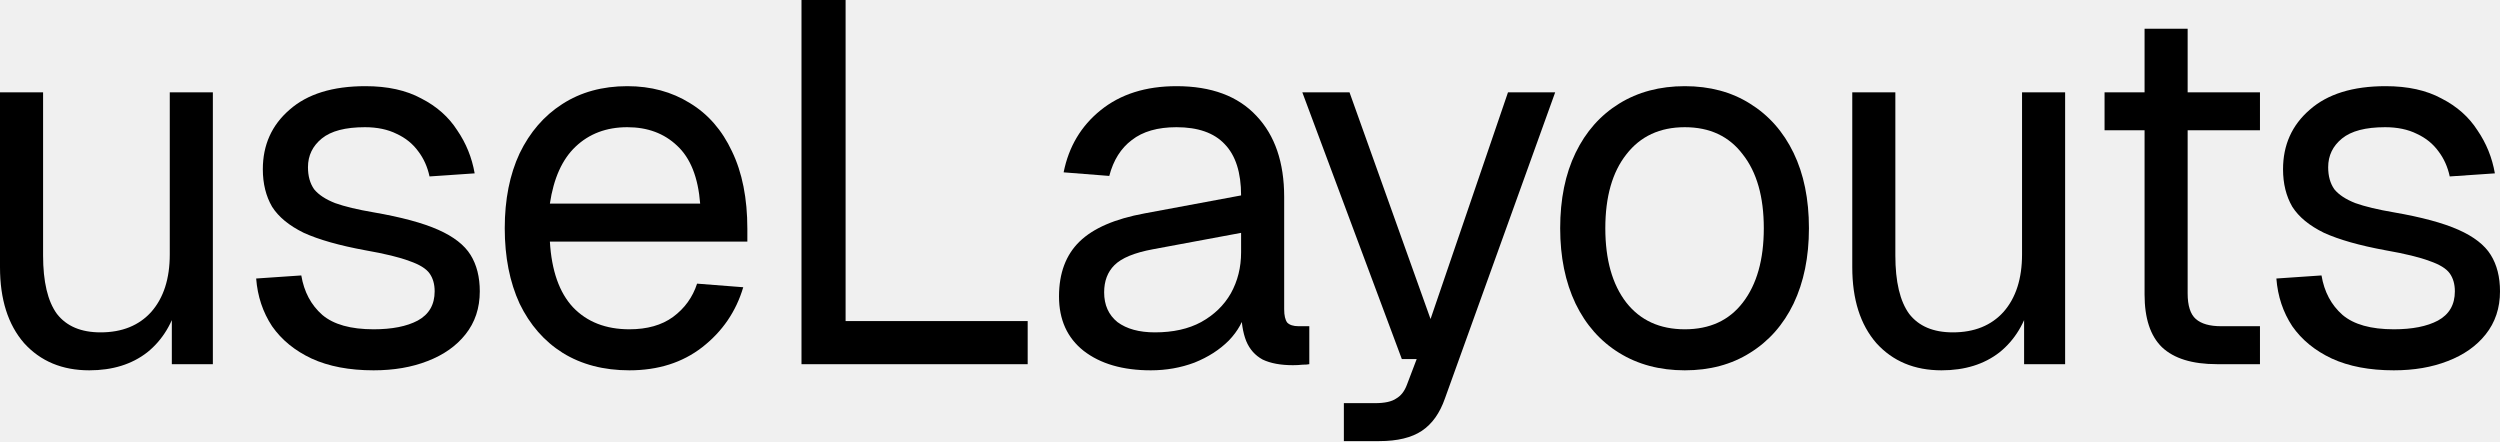
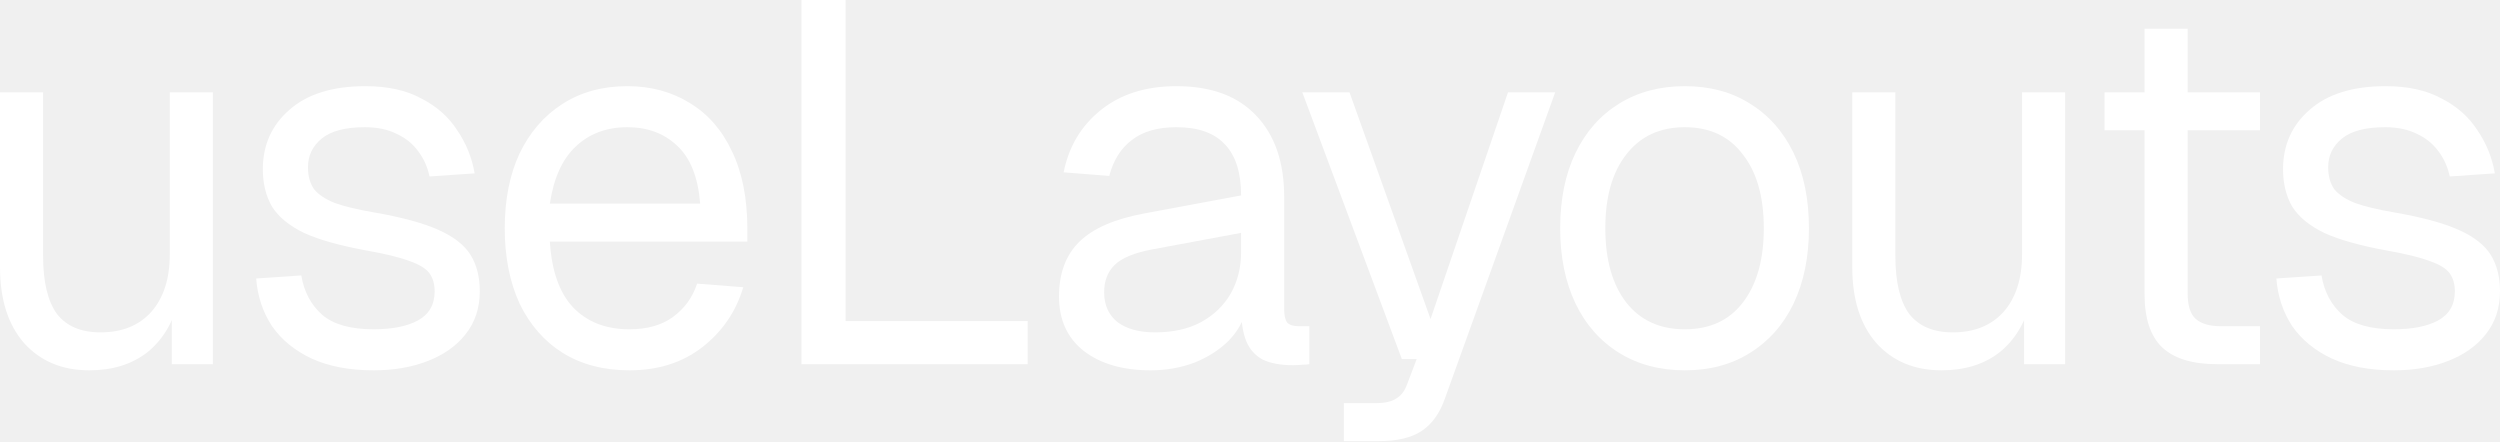
<svg xmlns="http://www.w3.org/2000/svg" preserveAspectRatio="none" overflow="visible" style="display: block;" width="935.835" height="165.12" viewBox="0 0 935.835 165.12" fill="none">
  <g id="useLayouts">
-     <path d="M33.408 138.624C23.296 138.624 15.168 135.232 9.024 128.448C3.008 121.536 0 112.064 0 100.032V34.56H16.128V95.616C16.128 105.472 17.856 112.768 21.312 117.504C24.896 122.112 30.336 124.416 37.632 124.416C45.696 124.416 52.032 121.856 56.64 116.736C61.248 111.488 63.552 104.32 63.552 95.232V34.56H79.68V136.32H64.32V111.168L66.816 112.512C64.768 120.832 60.864 127.296 55.104 131.904C49.344 136.384 42.112 138.624 33.408 138.624Z" fill="black" />
-     <path d="M139.858 138.624C130.77 138.624 123.026 137.152 116.626 134.208C110.354 131.264 105.426 127.232 101.842 122.112C98.386 116.864 96.403 110.912 95.891 104.256L112.786 103.104C113.81 109.248 116.434 114.176 120.659 117.888C124.883 121.472 131.282 123.264 139.858 123.264C146.77 123.264 152.274 122.176 156.37 120C160.594 117.696 162.706 114.048 162.706 109.056C162.706 106.368 162.066 104.128 160.786 102.336C159.506 100.544 157.011 99.008 153.299 97.728C149.587 96.32 144.083 94.976 136.786 93.696C127.059 91.904 119.378 89.728 113.746 87.168C108.242 84.48 104.274 81.216 101.842 77.376C99.538 73.408 98.386 68.736 98.386 63.36C98.386 54.272 101.714 46.848 108.37 41.088C115.026 35.2 124.499 32.256 136.786 32.256C145.107 32.256 152.083 33.792 157.715 36.864C163.475 39.808 167.954 43.776 171.154 48.768C174.482 53.632 176.658 59.008 177.682 64.896L160.786 66.048C160.018 62.464 158.611 59.328 156.562 56.64C154.514 53.824 151.827 51.648 148.499 50.112C145.171 48.448 141.202 47.616 136.594 47.616C129.298 47.616 123.923 49.024 120.466 51.84C117.01 54.656 115.283 58.24 115.283 62.592C115.283 65.92 116.05 68.672 117.586 70.848C119.25 72.896 121.874 74.624 125.458 76.032C129.042 77.312 133.842 78.464 139.858 79.488C150.226 81.28 158.291 83.456 164.051 86.016C169.811 88.576 173.843 91.712 176.146 95.424C178.451 99.136 179.602 103.68 179.602 109.056C179.602 115.328 177.811 120.704 174.227 125.184C170.771 129.536 166.034 132.864 160.018 135.168C154.13 137.472 147.41 138.624 139.858 138.624Z" fill="black" />
-     <path d="M235.599 138.624C225.999 138.624 217.679 136.448 210.639 132.096C203.727 127.744 198.351 121.6 194.511 113.664C190.799 105.6 188.943 96.192 188.943 85.44C188.943 74.688 190.799 65.344 194.511 57.408C198.351 49.472 203.663 43.328 210.447 38.976C217.359 34.496 225.487 32.256 234.831 32.256C243.663 32.256 251.471 34.368 258.255 38.592C265.039 42.688 270.287 48.704 273.999 56.64C277.839 64.576 279.759 74.24 279.759 85.632V90.432H205.839C206.479 101.312 209.359 109.504 214.479 115.008C219.727 120.512 226.767 123.264 235.599 123.264C242.255 123.264 247.695 121.728 251.919 118.656C256.271 115.456 259.279 111.296 260.943 106.176L278.223 107.52C275.535 116.608 270.415 124.096 262.863 129.984C255.439 135.744 246.351 138.624 235.599 138.624ZM205.839 76.224H262.095C261.327 66.368 258.447 59.136 253.455 54.528C248.591 49.92 242.383 47.616 234.831 47.616C227.023 47.616 220.559 50.048 215.439 54.912C210.447 59.648 207.247 66.752 205.839 76.224Z" fill="black" />
-     <path d="M300.024 136.32V0H316.536V128.64L308.28 120.192H384.696V136.32H300.024Z" fill="black" />
-     <path d="M430.791 138.624C420.295 138.624 411.911 136.192 405.639 131.328C399.495 126.464 396.423 119.68 396.423 110.976C396.423 102.272 398.983 95.424 404.103 90.432C409.223 85.44 417.351 81.92 428.487 79.872L464.583 73.152C464.583 64.576 462.535 58.176 458.439 53.952C454.471 49.728 448.455 47.616 440.391 47.616C433.351 47.616 427.783 49.216 423.687 52.416C419.591 55.488 416.775 59.968 415.239 65.856L398.151 64.512C400.071 54.912 404.679 47.168 411.975 41.28C419.399 35.264 428.871 32.256 440.391 32.256C453.447 32.256 463.431 35.968 470.343 43.392C477.255 50.688 480.711 60.8 480.711 73.728V115.776C480.711 118.08 481.095 119.744 481.863 120.768C482.759 121.664 484.167 122.112 486.087 122.112H490.119V136.32C489.607 136.448 488.775 136.512 487.623 136.512C486.471 136.64 485.255 136.704 483.975 136.704C479.367 136.704 475.591 136 472.647 134.592C469.831 133.056 467.783 130.752 466.503 127.68C465.223 124.48 464.583 120.32 464.583 115.2L466.503 115.584C465.607 119.936 463.431 123.904 459.975 127.488C456.519 130.944 452.231 133.696 447.111 135.744C441.991 137.664 436.551 138.624 430.791 138.624ZM432.327 124.416C439.111 124.416 444.871 123.136 449.607 120.576C454.471 117.888 458.183 114.304 460.743 109.824C463.303 105.216 464.583 100.096 464.583 94.464V87.168L431.559 93.312C424.647 94.592 419.847 96.576 417.159 99.264C414.599 101.824 413.319 105.216 413.319 109.44C413.319 114.176 414.983 117.888 418.311 120.576C421.767 123.136 426.439 124.416 432.327 124.416Z" fill="black" />
-     <path d="M503.054 165.12V150.912H514.766C518.35 150.912 520.974 150.336 522.638 149.184C524.43 148.16 525.773 146.432 526.669 144L530.318 134.4H524.75L487.502 34.56H505.166L535.502 119.424L564.494 34.56H582.158L540.878 149.184C538.958 154.688 536.077 158.72 532.237 161.28C528.397 163.84 523.086 165.12 516.302 165.12H503.054Z" fill="black" />
-     <path d="M630.684 138.624C621.34 138.624 613.148 136.448 606.108 132.096C599.068 127.744 593.628 121.6 589.788 113.664C585.948 105.6 584.028 96.192 584.028 85.44C584.028 74.56 585.948 65.152 589.788 57.216C593.628 49.28 599.068 43.136 606.108 38.784C613.148 34.432 621.34 32.256 630.684 32.256C640.028 32.256 648.156 34.432 655.068 38.784C662.108 43.136 667.548 49.28 671.388 57.216C675.228 65.152 677.148 74.56 677.148 85.44C677.148 96.192 675.228 105.6 671.388 113.664C667.548 121.6 662.108 127.744 655.068 132.096C648.156 136.448 640.028 138.624 630.684 138.624ZM630.684 123.264C640.028 123.264 647.26 119.936 652.38 113.28C657.628 106.496 660.252 97.216 660.252 85.44C660.252 73.664 657.628 64.448 652.38 57.792C647.26 51.008 640.028 47.616 630.684 47.616C621.34 47.616 614.044 51.008 608.796 57.792C603.548 64.448 600.924 73.664 600.924 85.44C600.924 97.216 603.548 106.496 608.796 113.28C614.044 119.936 621.34 123.264 630.684 123.264Z" fill="black" />
-     <path d="M726.776 138.624C716.664 138.624 708.535 135.232 702.391 128.448C696.375 121.536 693.367 112.064 693.367 100.032V34.56H709.495V95.616C709.495 105.472 711.224 112.768 714.68 117.504C718.264 122.112 723.704 124.416 731 124.416C739.064 124.416 745.4 121.856 750.008 116.736C754.616 111.488 756.919 104.32 756.919 95.232V34.56H773.047V136.32H757.688V111.168L760.183 112.512C758.135 120.832 754.231 127.296 748.471 131.904C742.711 136.384 735.48 138.624 726.776 138.624Z" fill="black" />
-     <path d="M829.855 136.32C820.639 136.32 813.791 134.208 809.311 129.984C804.959 125.76 802.784 119.168 802.784 110.208V10.752H818.911V109.824C818.911 114.432 819.935 117.632 821.983 119.424C824.031 121.216 827.167 122.112 831.391 122.112H845.983V136.32H829.855ZM787.807 48.768V34.56H845.983V48.768H787.807Z" fill="black" />
-     <path d="M896.091 138.624C887.003 138.624 879.259 137.152 872.859 134.208C866.587 131.264 861.659 127.232 858.075 122.112C854.619 116.864 852.635 110.912 852.123 104.256L869.019 103.104C870.043 109.248 872.667 114.176 876.891 117.888C881.115 121.472 887.515 123.264 896.091 123.264C903.003 123.264 908.507 122.176 912.603 120C916.827 117.696 918.939 114.048 918.939 109.056C918.939 106.368 918.299 104.128 917.019 102.336C915.739 100.544 913.243 99.008 909.531 97.728C905.819 96.32 900.315 94.976 893.019 93.696C883.291 91.904 875.611 89.728 869.979 87.168C864.475 84.48 860.507 81.216 858.075 77.376C855.771 73.408 854.619 68.736 854.619 63.36C854.619 54.272 857.947 46.848 864.603 41.088C871.259 35.2 880.731 32.256 893.019 32.256C901.339 32.256 908.315 33.792 913.947 36.864C919.707 39.808 924.187 43.776 927.387 48.768C930.715 53.632 932.891 59.008 933.915 64.896L917.019 66.048C916.251 62.464 914.843 59.328 912.795 56.64C910.747 53.824 908.059 51.648 904.731 50.112C901.403 48.448 897.435 47.616 892.827 47.616C885.531 47.616 880.155 49.024 876.699 51.84C873.243 54.656 871.515 58.24 871.515 62.592C871.515 65.92 872.283 68.672 873.819 70.848C875.483 72.896 878.107 74.624 881.691 76.032C885.275 77.312 890.075 78.464 896.091 79.488C906.459 81.28 914.523 83.456 920.283 86.016C926.043 88.576 930.075 91.712 932.379 95.424C934.683 99.136 935.835 103.68 935.835 109.056C935.835 115.328 934.043 120.704 930.459 125.184C927.003 129.536 922.267 132.864 916.251 135.168C910.363 137.472 903.643 138.624 896.091 138.624Z" fill="black" />
+     <path d="M33.408 138.624C23.296 138.624 15.168 135.232 9.024 128.448C3.008 121.536 0 112.064 0 100.032V34.56H16.128V95.616C16.128 105.472 17.856 112.768 21.312 117.504C24.896 122.112 30.336 124.416 37.632 124.416C45.696 124.416 52.032 121.856 56.64 116.736C61.248 111.488 63.552 104.32 63.552 95.232V34.56H79.68V136.32H64.32V111.168L66.816 112.512C64.768 120.832 60.864 127.296 55.104 131.904C49.344 136.384 42.112 138.624 33.408 138.624Z" fill="white" />
+     <path d="M139.858 138.624C130.77 138.624 123.026 137.152 116.626 134.208C110.354 131.264 105.426 127.232 101.842 122.112C98.386 116.864 96.403 110.912 95.891 104.256L112.786 103.104C113.81 109.248 116.434 114.176 120.659 117.888C124.883 121.472 131.282 123.264 139.858 123.264C146.77 123.264 152.274 122.176 156.37 120C160.594 117.696 162.706 114.048 162.706 109.056C162.706 106.368 162.066 104.128 160.786 102.336C159.506 100.544 157.011 99.008 153.299 97.728C149.587 96.32 144.083 94.976 136.786 93.696C127.059 91.904 119.378 89.728 113.746 87.168C108.242 84.48 104.274 81.216 101.842 77.376C99.538 73.408 98.386 68.736 98.386 63.36C98.386 54.272 101.714 46.848 108.37 41.088C115.026 35.2 124.499 32.256 136.786 32.256C145.107 32.256 152.083 33.792 157.715 36.864C163.475 39.808 167.954 43.776 171.154 48.768C174.482 53.632 176.658 59.008 177.682 64.896L160.786 66.048C160.018 62.464 158.611 59.328 156.562 56.64C154.514 53.824 151.827 51.648 148.499 50.112C145.171 48.448 141.202 47.616 136.594 47.616C129.298 47.616 123.923 49.024 120.466 51.84C117.01 54.656 115.283 58.24 115.283 62.592C115.283 65.92 116.05 68.672 117.586 70.848C119.25 72.896 121.874 74.624 125.458 76.032C129.042 77.312 133.842 78.464 139.858 79.488C150.226 81.28 158.291 83.456 164.051 86.016C169.811 88.576 173.843 91.712 176.146 95.424C178.451 99.136 179.602 103.68 179.602 109.056C179.602 115.328 177.811 120.704 174.227 125.184C170.771 129.536 166.034 132.864 160.018 135.168C154.13 137.472 147.41 138.624 139.858 138.624Z" fill="white" />
+     <path d="M235.599 138.624C225.999 138.624 217.679 136.448 210.639 132.096C203.727 127.744 198.351 121.6 194.511 113.664C190.799 105.6 188.943 96.192 188.943 85.44C188.943 74.688 190.799 65.344 194.511 57.408C198.351 49.472 203.663 43.328 210.447 38.976C217.359 34.496 225.487 32.256 234.831 32.256C243.663 32.256 251.471 34.368 258.255 38.592C265.039 42.688 270.287 48.704 273.999 56.64C277.839 64.576 279.759 74.24 279.759 85.632V90.432H205.839C206.479 101.312 209.359 109.504 214.479 115.008C219.727 120.512 226.767 123.264 235.599 123.264C242.255 123.264 247.695 121.728 251.919 118.656C256.271 115.456 259.279 111.296 260.943 106.176L278.223 107.52C275.535 116.608 270.415 124.096 262.863 129.984C255.439 135.744 246.351 138.624 235.599 138.624ZM205.839 76.224H262.095C261.327 66.368 258.447 59.136 253.455 54.528C248.591 49.92 242.383 47.616 234.831 47.616C227.023 47.616 220.559 50.048 215.439 54.912C210.447 59.648 207.247 66.752 205.839 76.224Z" fill="white" />
+     <path d="M300.024 136.32V0H316.536V128.64L308.28 120.192H384.696V136.32H300.024Z" fill="white" />
+     <path d="M430.791 138.624C420.295 138.624 411.911 136.192 405.639 131.328C399.495 126.464 396.423 119.68 396.423 110.976C396.423 102.272 398.983 95.424 404.103 90.432C409.223 85.44 417.351 81.92 428.487 79.872L464.583 73.152C464.583 64.576 462.535 58.176 458.439 53.952C454.471 49.728 448.455 47.616 440.391 47.616C433.351 47.616 427.783 49.216 423.687 52.416C419.591 55.488 416.775 59.968 415.239 65.856L398.151 64.512C400.071 54.912 404.679 47.168 411.975 41.28C419.399 35.264 428.871 32.256 440.391 32.256C453.447 32.256 463.431 35.968 470.343 43.392C477.255 50.688 480.711 60.8 480.711 73.728V115.776C480.711 118.08 481.095 119.744 481.863 120.768C482.759 121.664 484.167 122.112 486.087 122.112H490.119V136.32C489.607 136.448 488.775 136.512 487.623 136.512C486.471 136.64 485.255 136.704 483.975 136.704C479.367 136.704 475.591 136 472.647 134.592C469.831 133.056 467.783 130.752 466.503 127.68C465.223 124.48 464.583 120.32 464.583 115.2L466.503 115.584C465.607 119.936 463.431 123.904 459.975 127.488C456.519 130.944 452.231 133.696 447.111 135.744C441.991 137.664 436.551 138.624 430.791 138.624ZM432.327 124.416C439.111 124.416 444.871 123.136 449.607 120.576C454.471 117.888 458.183 114.304 460.743 109.824C463.303 105.216 464.583 100.096 464.583 94.464V87.168L431.559 93.312C424.647 94.592 419.847 96.576 417.159 99.264C414.599 101.824 413.319 105.216 413.319 109.44C413.319 114.176 414.983 117.888 418.311 120.576C421.767 123.136 426.439 124.416 432.327 124.416Z" fill="white" />
+     <path d="M503.054 165.12V150.912H514.766C518.35 150.912 520.974 150.336 522.638 149.184C524.43 148.16 525.773 146.432 526.669 144L530.318 134.4H524.75L487.502 34.56H505.166L535.502 119.424L564.494 34.56H582.158L540.878 149.184C538.958 154.688 536.077 158.72 532.237 161.28C528.397 163.84 523.086 165.12 516.302 165.12H503.054Z" fill="white" />
+     <path d="M630.684 138.624C621.34 138.624 613.148 136.448 606.108 132.096C599.068 127.744 593.628 121.6 589.788 113.664C585.948 105.6 584.028 96.192 584.028 85.44C584.028 74.56 585.948 65.152 589.788 57.216C593.628 49.28 599.068 43.136 606.108 38.784C613.148 34.432 621.34 32.256 630.684 32.256C640.028 32.256 648.156 34.432 655.068 38.784C662.108 43.136 667.548 49.28 671.388 57.216C675.228 65.152 677.148 74.56 677.148 85.44C677.148 96.192 675.228 105.6 671.388 113.664C667.548 121.6 662.108 127.744 655.068 132.096C648.156 136.448 640.028 138.624 630.684 138.624ZM630.684 123.264C640.028 123.264 647.26 119.936 652.38 113.28C657.628 106.496 660.252 97.216 660.252 85.44C660.252 73.664 657.628 64.448 652.38 57.792C647.26 51.008 640.028 47.616 630.684 47.616C621.34 47.616 614.044 51.008 608.796 57.792C603.548 64.448 600.924 73.664 600.924 85.44C600.924 97.216 603.548 106.496 608.796 113.28C614.044 119.936 621.34 123.264 630.684 123.264Z" fill="white" />
+     <path d="M726.776 138.624C716.664 138.624 708.535 135.232 702.391 128.448C696.375 121.536 693.367 112.064 693.367 100.032V34.56H709.495V95.616C709.495 105.472 711.224 112.768 714.68 117.504C718.264 122.112 723.704 124.416 731 124.416C739.064 124.416 745.4 121.856 750.008 116.736C754.616 111.488 756.919 104.32 756.919 95.232V34.56H773.047V136.32H757.688V111.168L760.183 112.512C758.135 120.832 754.231 127.296 748.471 131.904C742.711 136.384 735.48 138.624 726.776 138.624Z" fill="white" />
+     <path d="M829.855 136.32C820.639 136.32 813.791 134.208 809.311 129.984C804.959 125.76 802.784 119.168 802.784 110.208V10.752H818.911V109.824C818.911 114.432 819.935 117.632 821.983 119.424C824.031 121.216 827.167 122.112 831.391 122.112H845.983V136.32H829.855ZM787.807 48.768V34.56H845.983V48.768H787.807Z" fill="white" />
+     <path d="M896.091 138.624C887.003 138.624 879.259 137.152 872.859 134.208C866.587 131.264 861.659 127.232 858.075 122.112C854.619 116.864 852.635 110.912 852.123 104.256L869.019 103.104C870.043 109.248 872.667 114.176 876.891 117.888C881.115 121.472 887.515 123.264 896.091 123.264C903.003 123.264 908.507 122.176 912.603 120C916.827 117.696 918.939 114.048 918.939 109.056C918.939 106.368 918.299 104.128 917.019 102.336C915.739 100.544 913.243 99.008 909.531 97.728C905.819 96.32 900.315 94.976 893.019 93.696C883.291 91.904 875.611 89.728 869.979 87.168C864.475 84.48 860.507 81.216 858.075 77.376C855.771 73.408 854.619 68.736 854.619 63.36C854.619 54.272 857.947 46.848 864.603 41.088C871.259 35.2 880.731 32.256 893.019 32.256C901.339 32.256 908.315 33.792 913.947 36.864C919.707 39.808 924.187 43.776 927.387 48.768C930.715 53.632 932.891 59.008 933.915 64.896L917.019 66.048C916.251 62.464 914.843 59.328 912.795 56.64C910.747 53.824 908.059 51.648 904.731 50.112C901.403 48.448 897.435 47.616 892.827 47.616C885.531 47.616 880.155 49.024 876.699 51.84C873.243 54.656 871.515 58.24 871.515 62.592C871.515 65.92 872.283 68.672 873.819 70.848C875.483 72.896 878.107 74.624 881.691 76.032C885.275 77.312 890.075 78.464 896.091 79.488C906.459 81.28 914.523 83.456 920.283 86.016C926.043 88.576 930.075 91.712 932.379 95.424C934.683 99.136 935.835 103.68 935.835 109.056C935.835 115.328 934.043 120.704 930.459 125.184C927.003 129.536 922.267 132.864 916.251 135.168C910.363 137.472 903.643 138.624 896.091 138.624Z" fill="white" />
  </g>
</svg>
